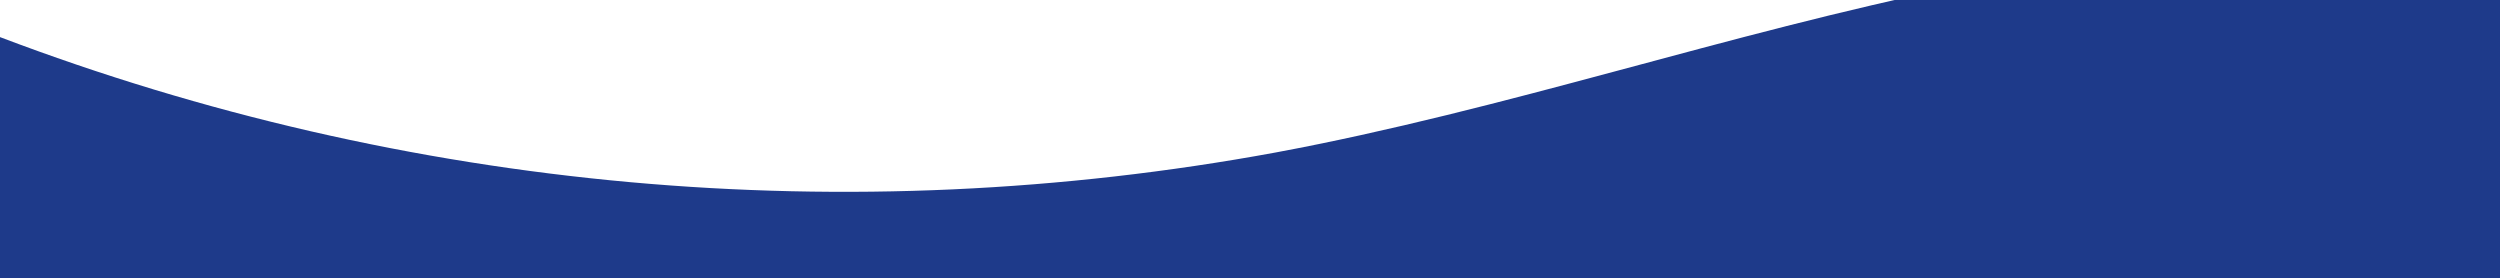
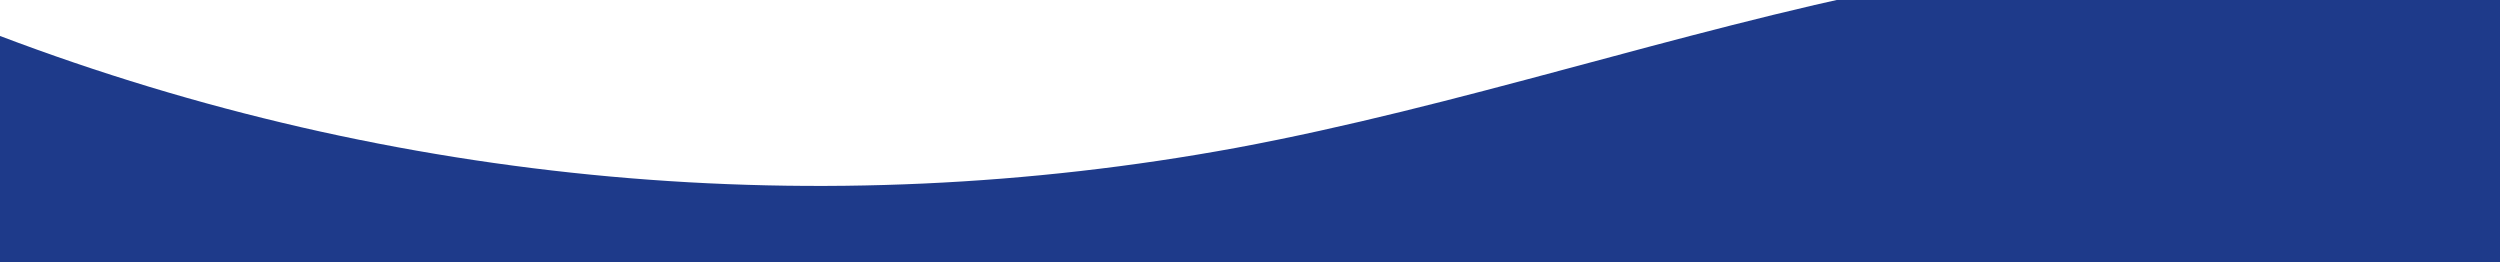
- <svg xmlns="http://www.w3.org/2000/svg" data-name="Layer 1" viewBox="0 18 630 70" preserveAspectRatio="none">
+ <svg xmlns="http://www.w3.org/2000/svg" data-name="Layer 1" viewBox="0 18 650 68" preserveAspectRatio="none">
  <path d="M985.66,92.83C906.67,72,823.78,31,743.84,14.19c-82.26-17.34-168.06-16.33-250.45.39-57.84,11.73-114,31.07-172,41.86A600.21,600.21,0,0,1,0,27.35V120H1200V95.8C1132.19,118.92,1055.71,111.31,985.66,92.83Z" class="shape-fill" fill="#1E3A8A" fill-opacity="1" />
</svg>
